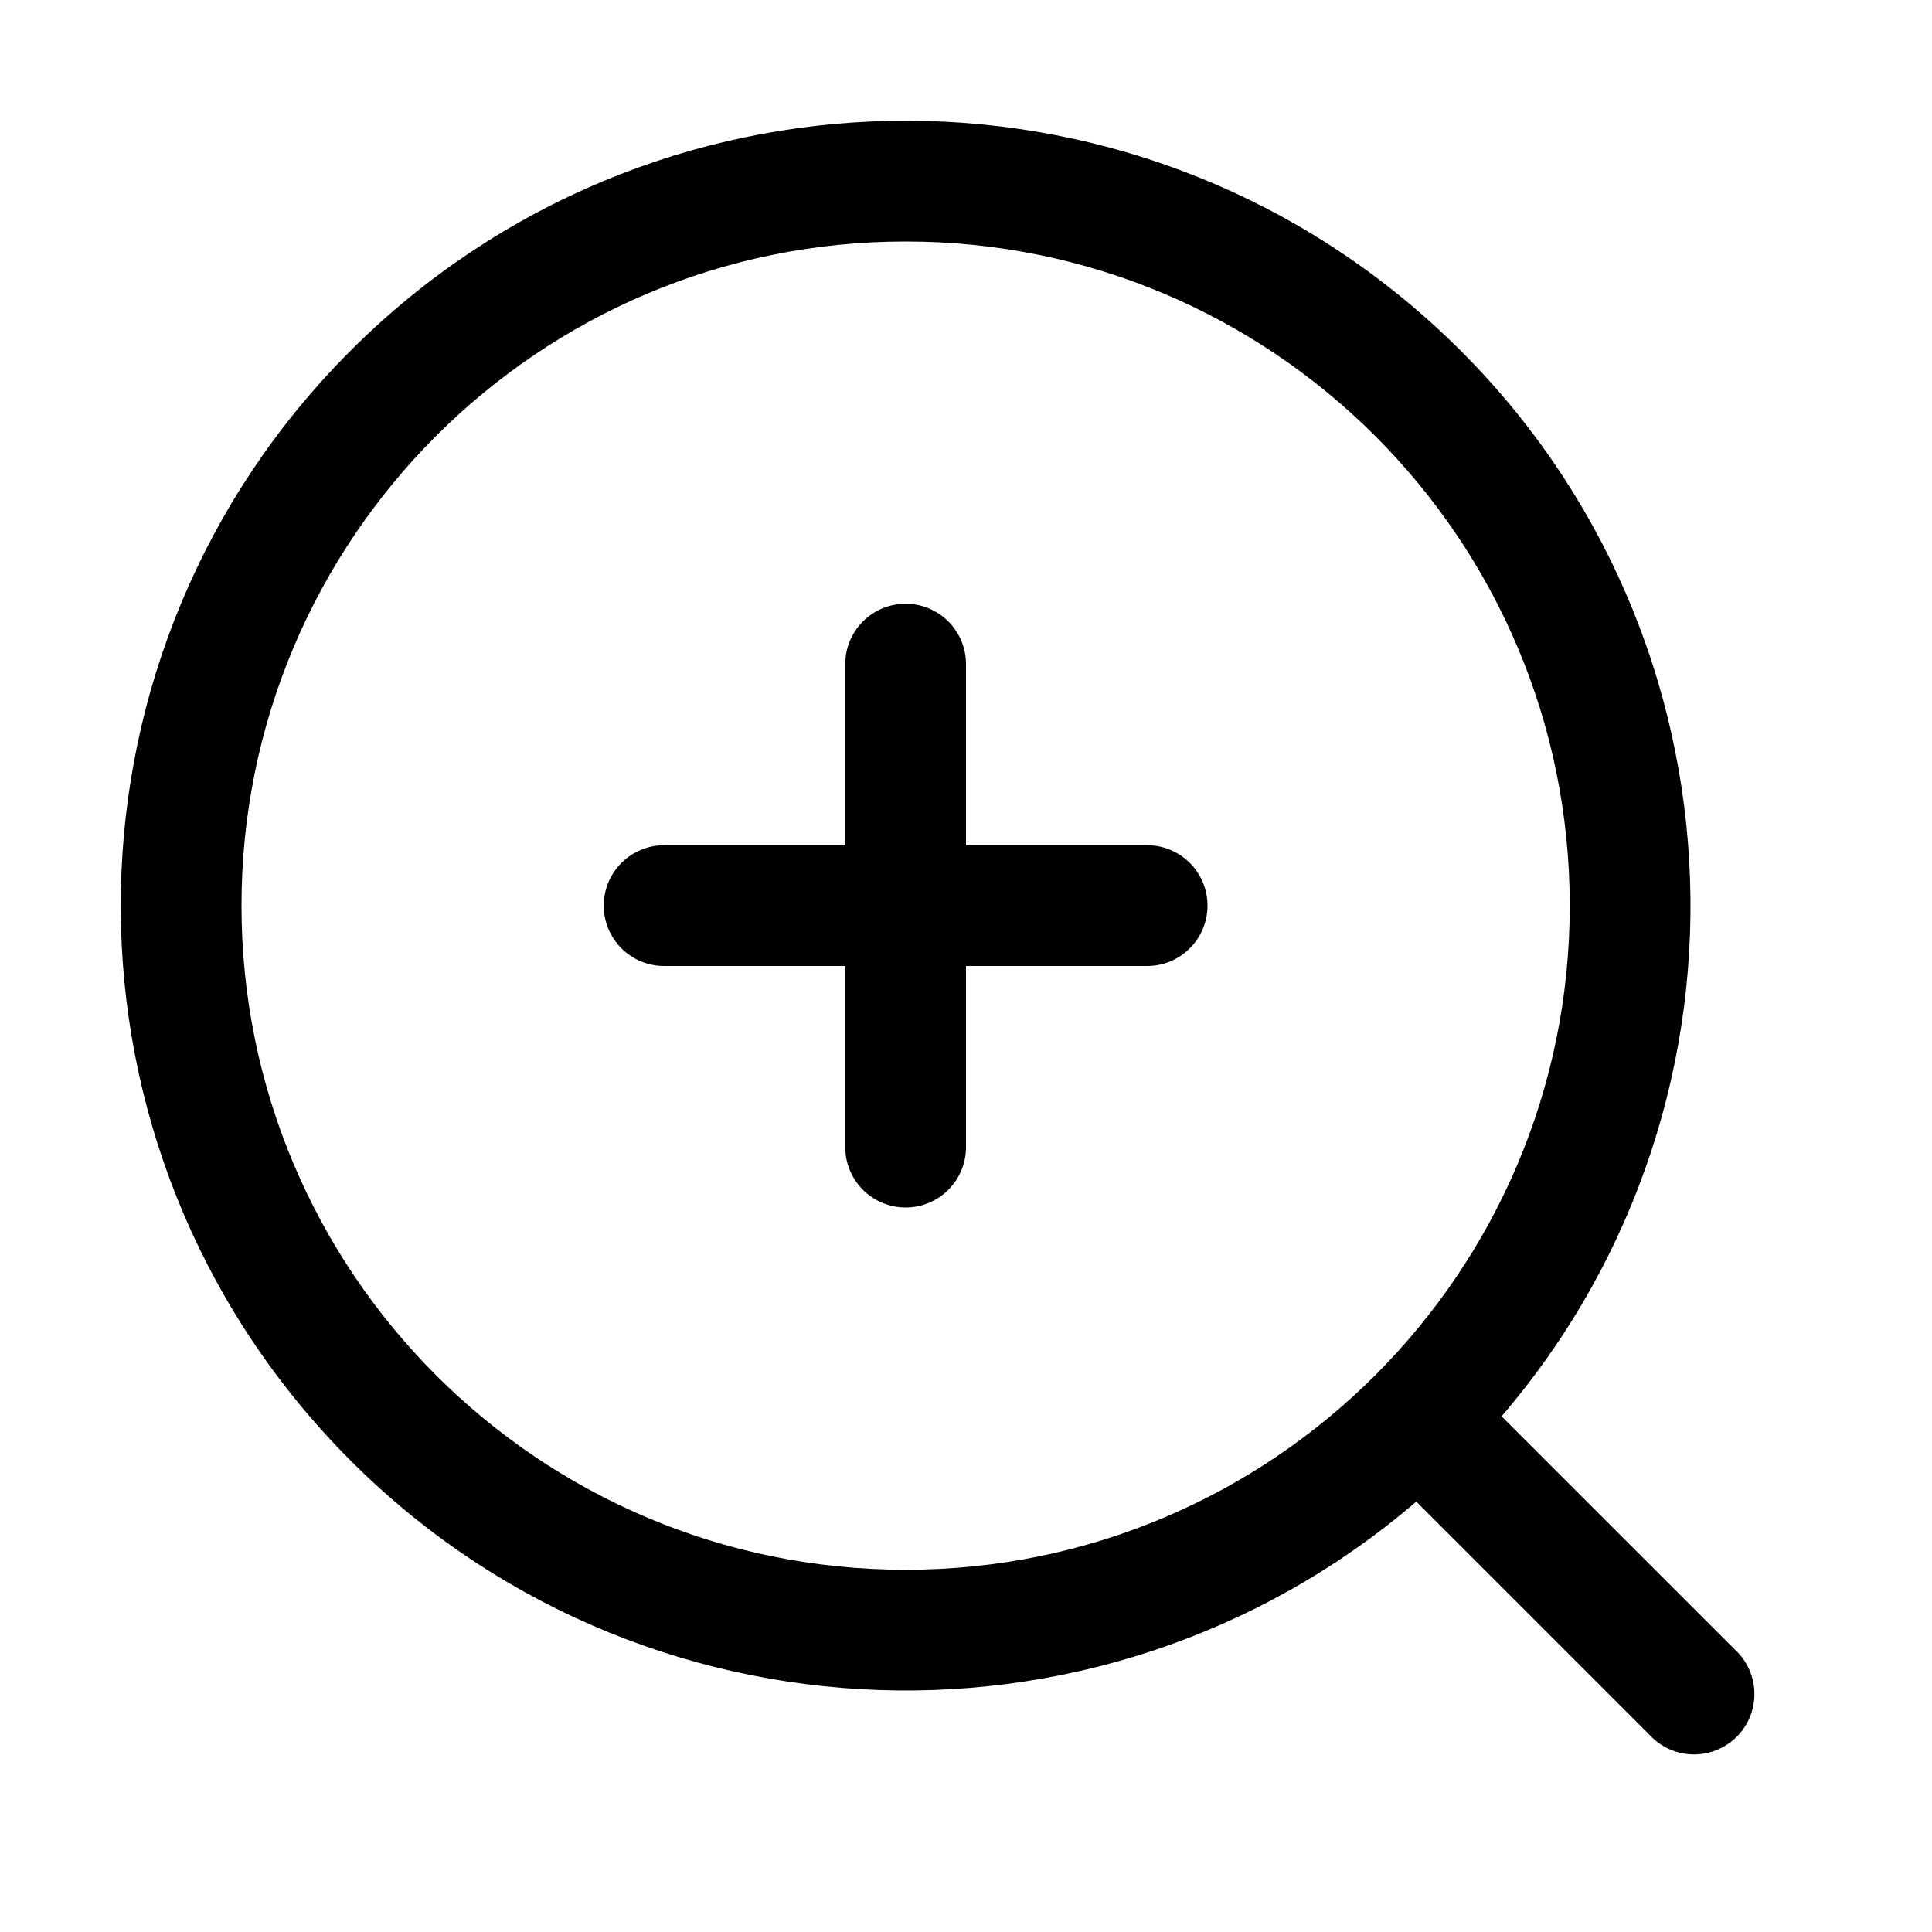
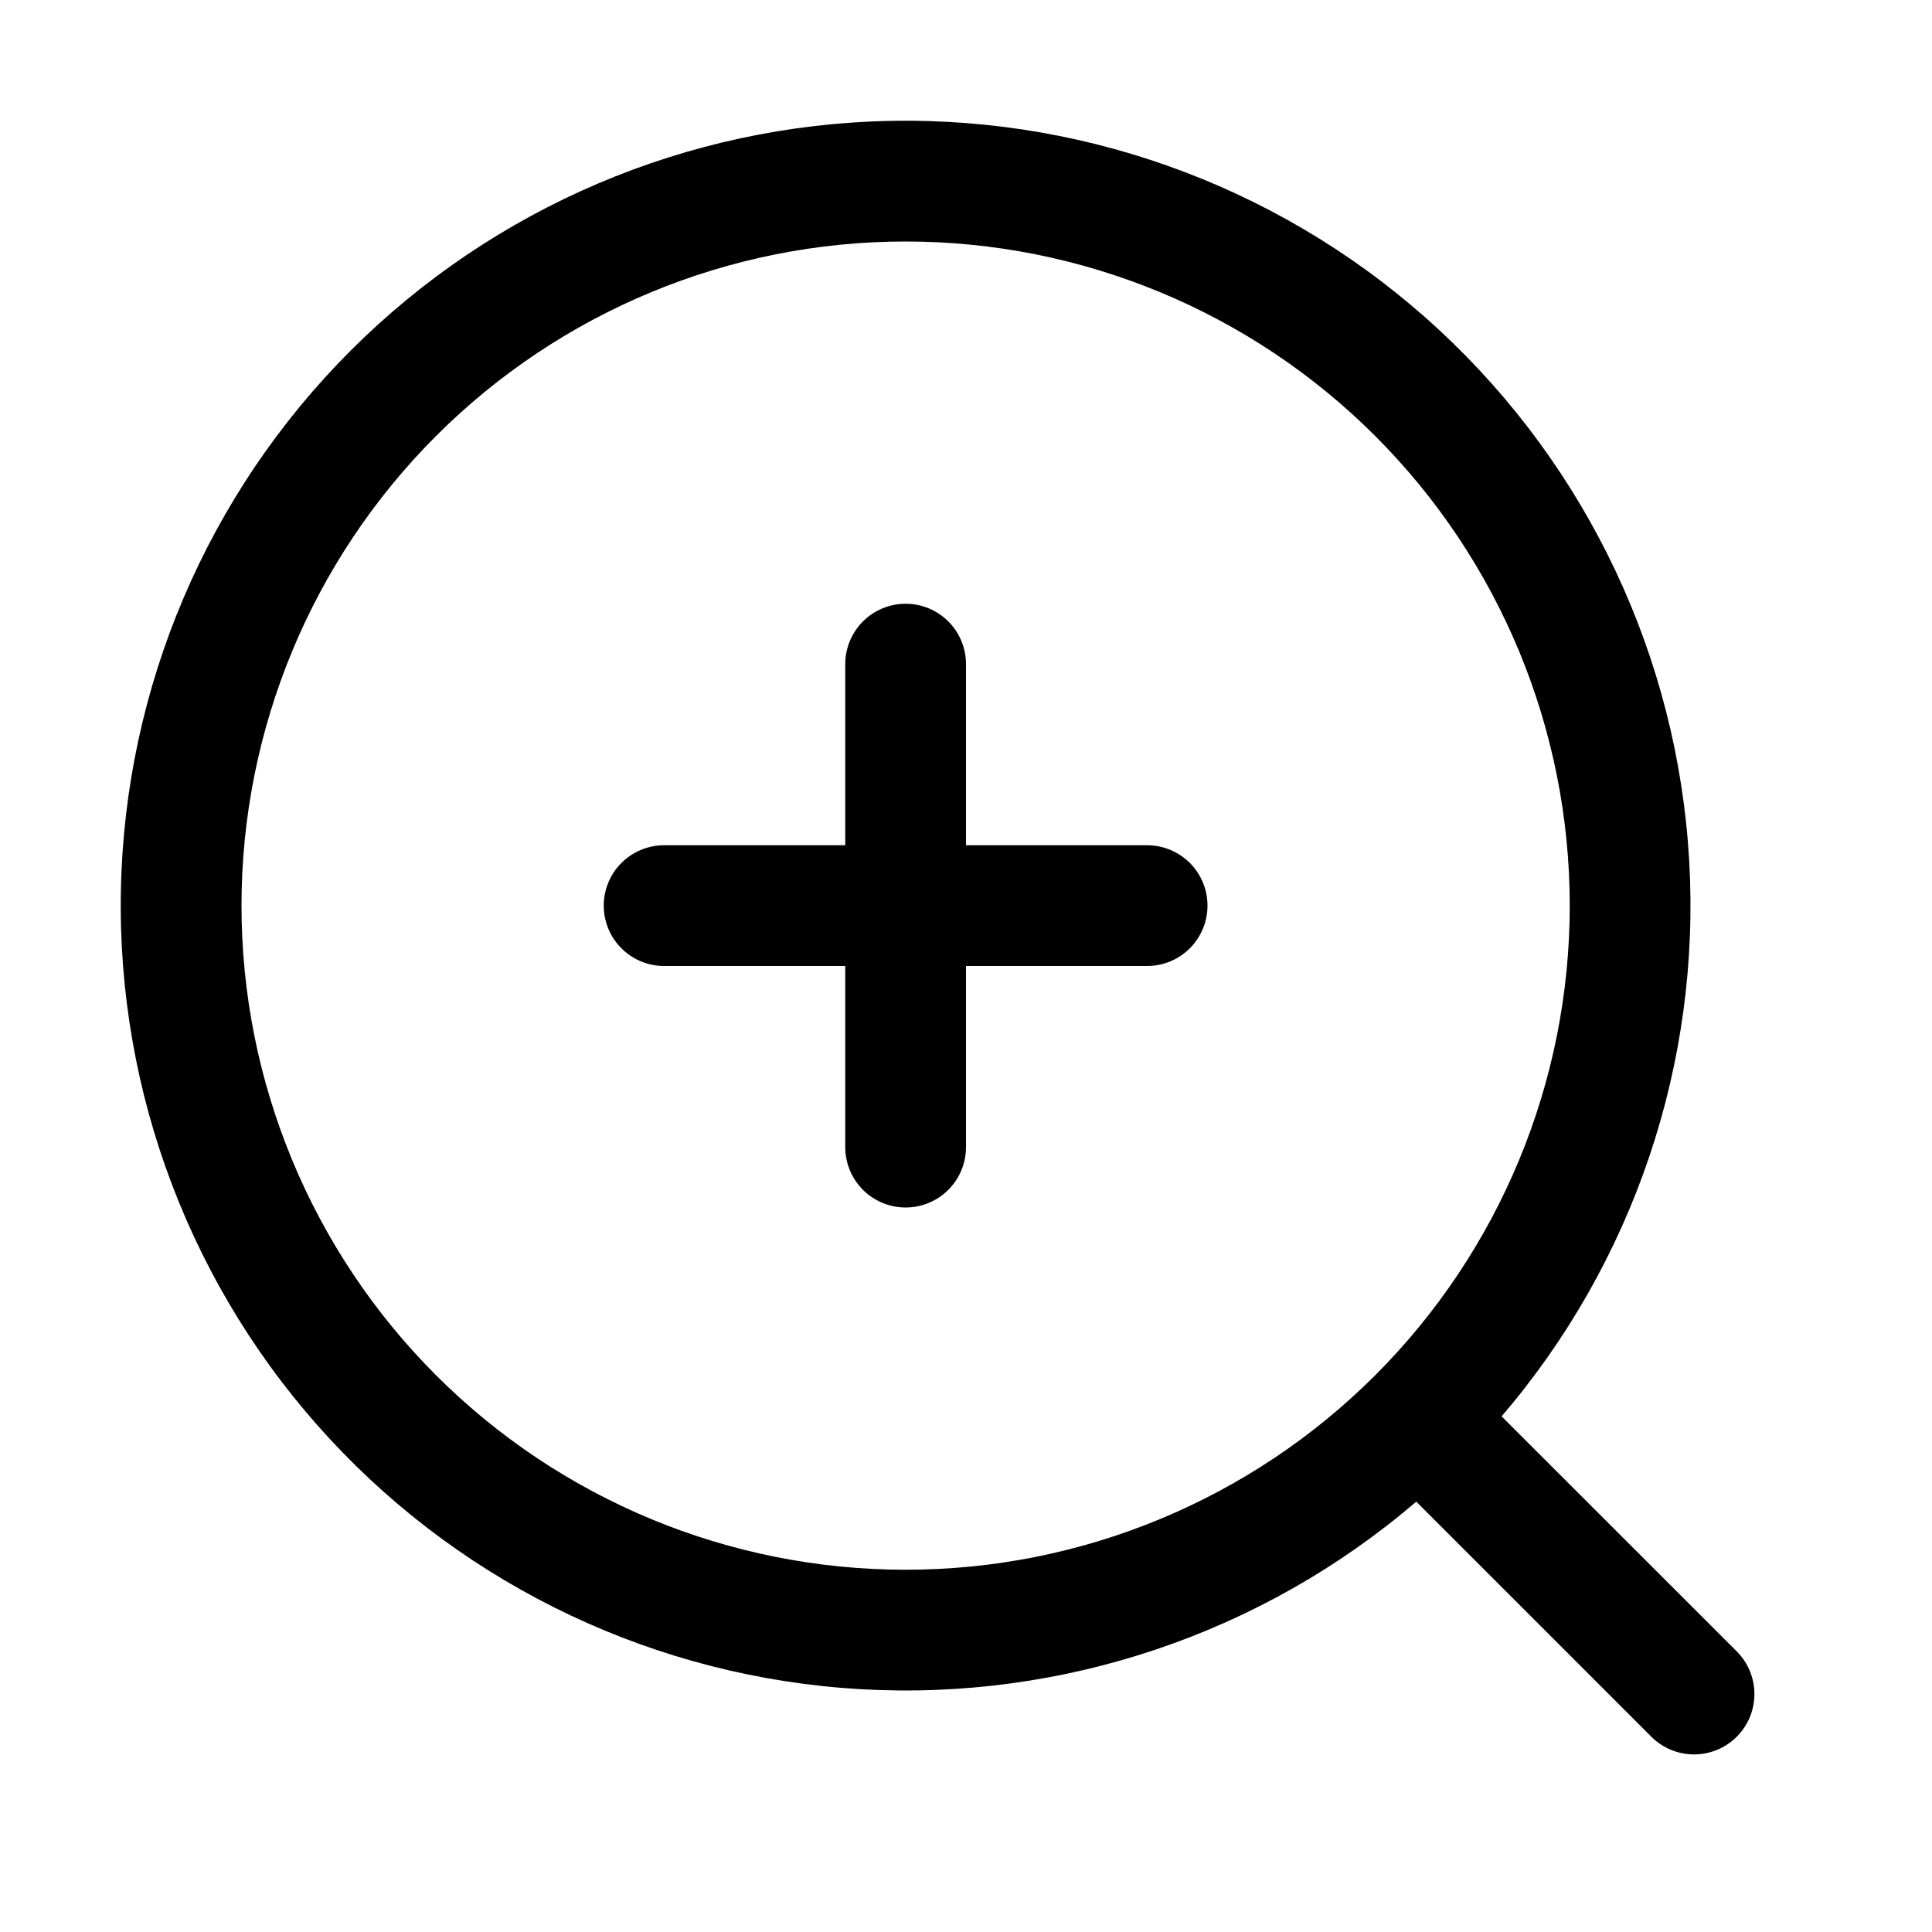
- <svg xmlns="http://www.w3.org/2000/svg" width="800px" height="800px" viewBox="0 0 1024 1024" class="icon">
-   <path fill="#000000" d="M795.904 750.72l124.992 124.928a32 32 0 01-45.248 45.248L750.656 795.904a416 416 0 1145.248-45.248zM480 832a352 352 0 100-704 352 352 0 000 704zm-32-384v-96a32 32 0 0164 0v96h96a32 32 0 010 64h-96v96a32 32 0 01-64 0v-96h-96a32 32 0 010-64h96z" />
+ <svg xmlns="http://www.w3.org/2000/svg" width="800" height="800" viewBox="0 0 800 800" fill="none">
+   <path d="M621.8 586.5L719.45 684.1C724.004 688.815 726.524 695.13 726.467 701.685C726.41 708.24 723.781 714.51 719.146 719.145C714.51 723.781 708.24 726.41 701.685 726.467C695.13 726.524 688.815 724.004 684.1 719.45L586.45 621.8C522.638 676.472 440.131 704.304 356.241 699.454C272.351 694.605 193.6 657.452 136.513 595.791C79.425 534.131 48.439 452.755 50.056 368.741C51.674 284.727 85.768 204.604 145.186 145.186C204.605 85.768 284.727 51.673 368.741 50.056C452.756 48.439 534.131 79.425 595.792 136.513C657.452 193.6 694.605 272.351 699.455 356.241C704.304 440.131 676.472 522.638 621.8 586.45V586.5ZM375 650C447.935 650 517.882 621.027 569.455 569.454C621.027 517.882 650 447.935 650 375C650 302.065 621.027 232.118 569.455 180.546C517.882 128.973 447.935 100 375 100C302.066 100 232.118 128.973 180.546 180.546C128.973 232.118 100 302.065 100 375C100 447.935 128.973 517.882 180.546 569.454C232.118 621.027 302.066 650 375 650ZM350 350V275C350 268.37 352.634 262.011 357.322 257.322C362.011 252.634 368.37 250 375 250C381.631 250 387.989 252.634 392.678 257.322C397.366 262.011 400 268.37 400 275V350H475C481.631 350 487.989 352.634 492.678 357.322C497.366 362.011 500 368.37 500 375C500 381.63 497.366 387.989 492.678 392.678C487.989 397.366 481.631 400 475 400H400V475C400 481.63 397.366 487.989 392.678 492.678C387.989 497.366 381.631 500 375 500C368.37 500 362.011 497.366 357.322 492.678C352.634 487.989 350 481.63 350 475V400H275C268.37 400 262.011 397.366 257.322 392.678C252.634 387.989 250 381.63 250 375C250 368.37 252.634 362.011 257.322 357.322C262.011 352.634 268.37 350 275 350H350Z" fill="black" />
</svg>
